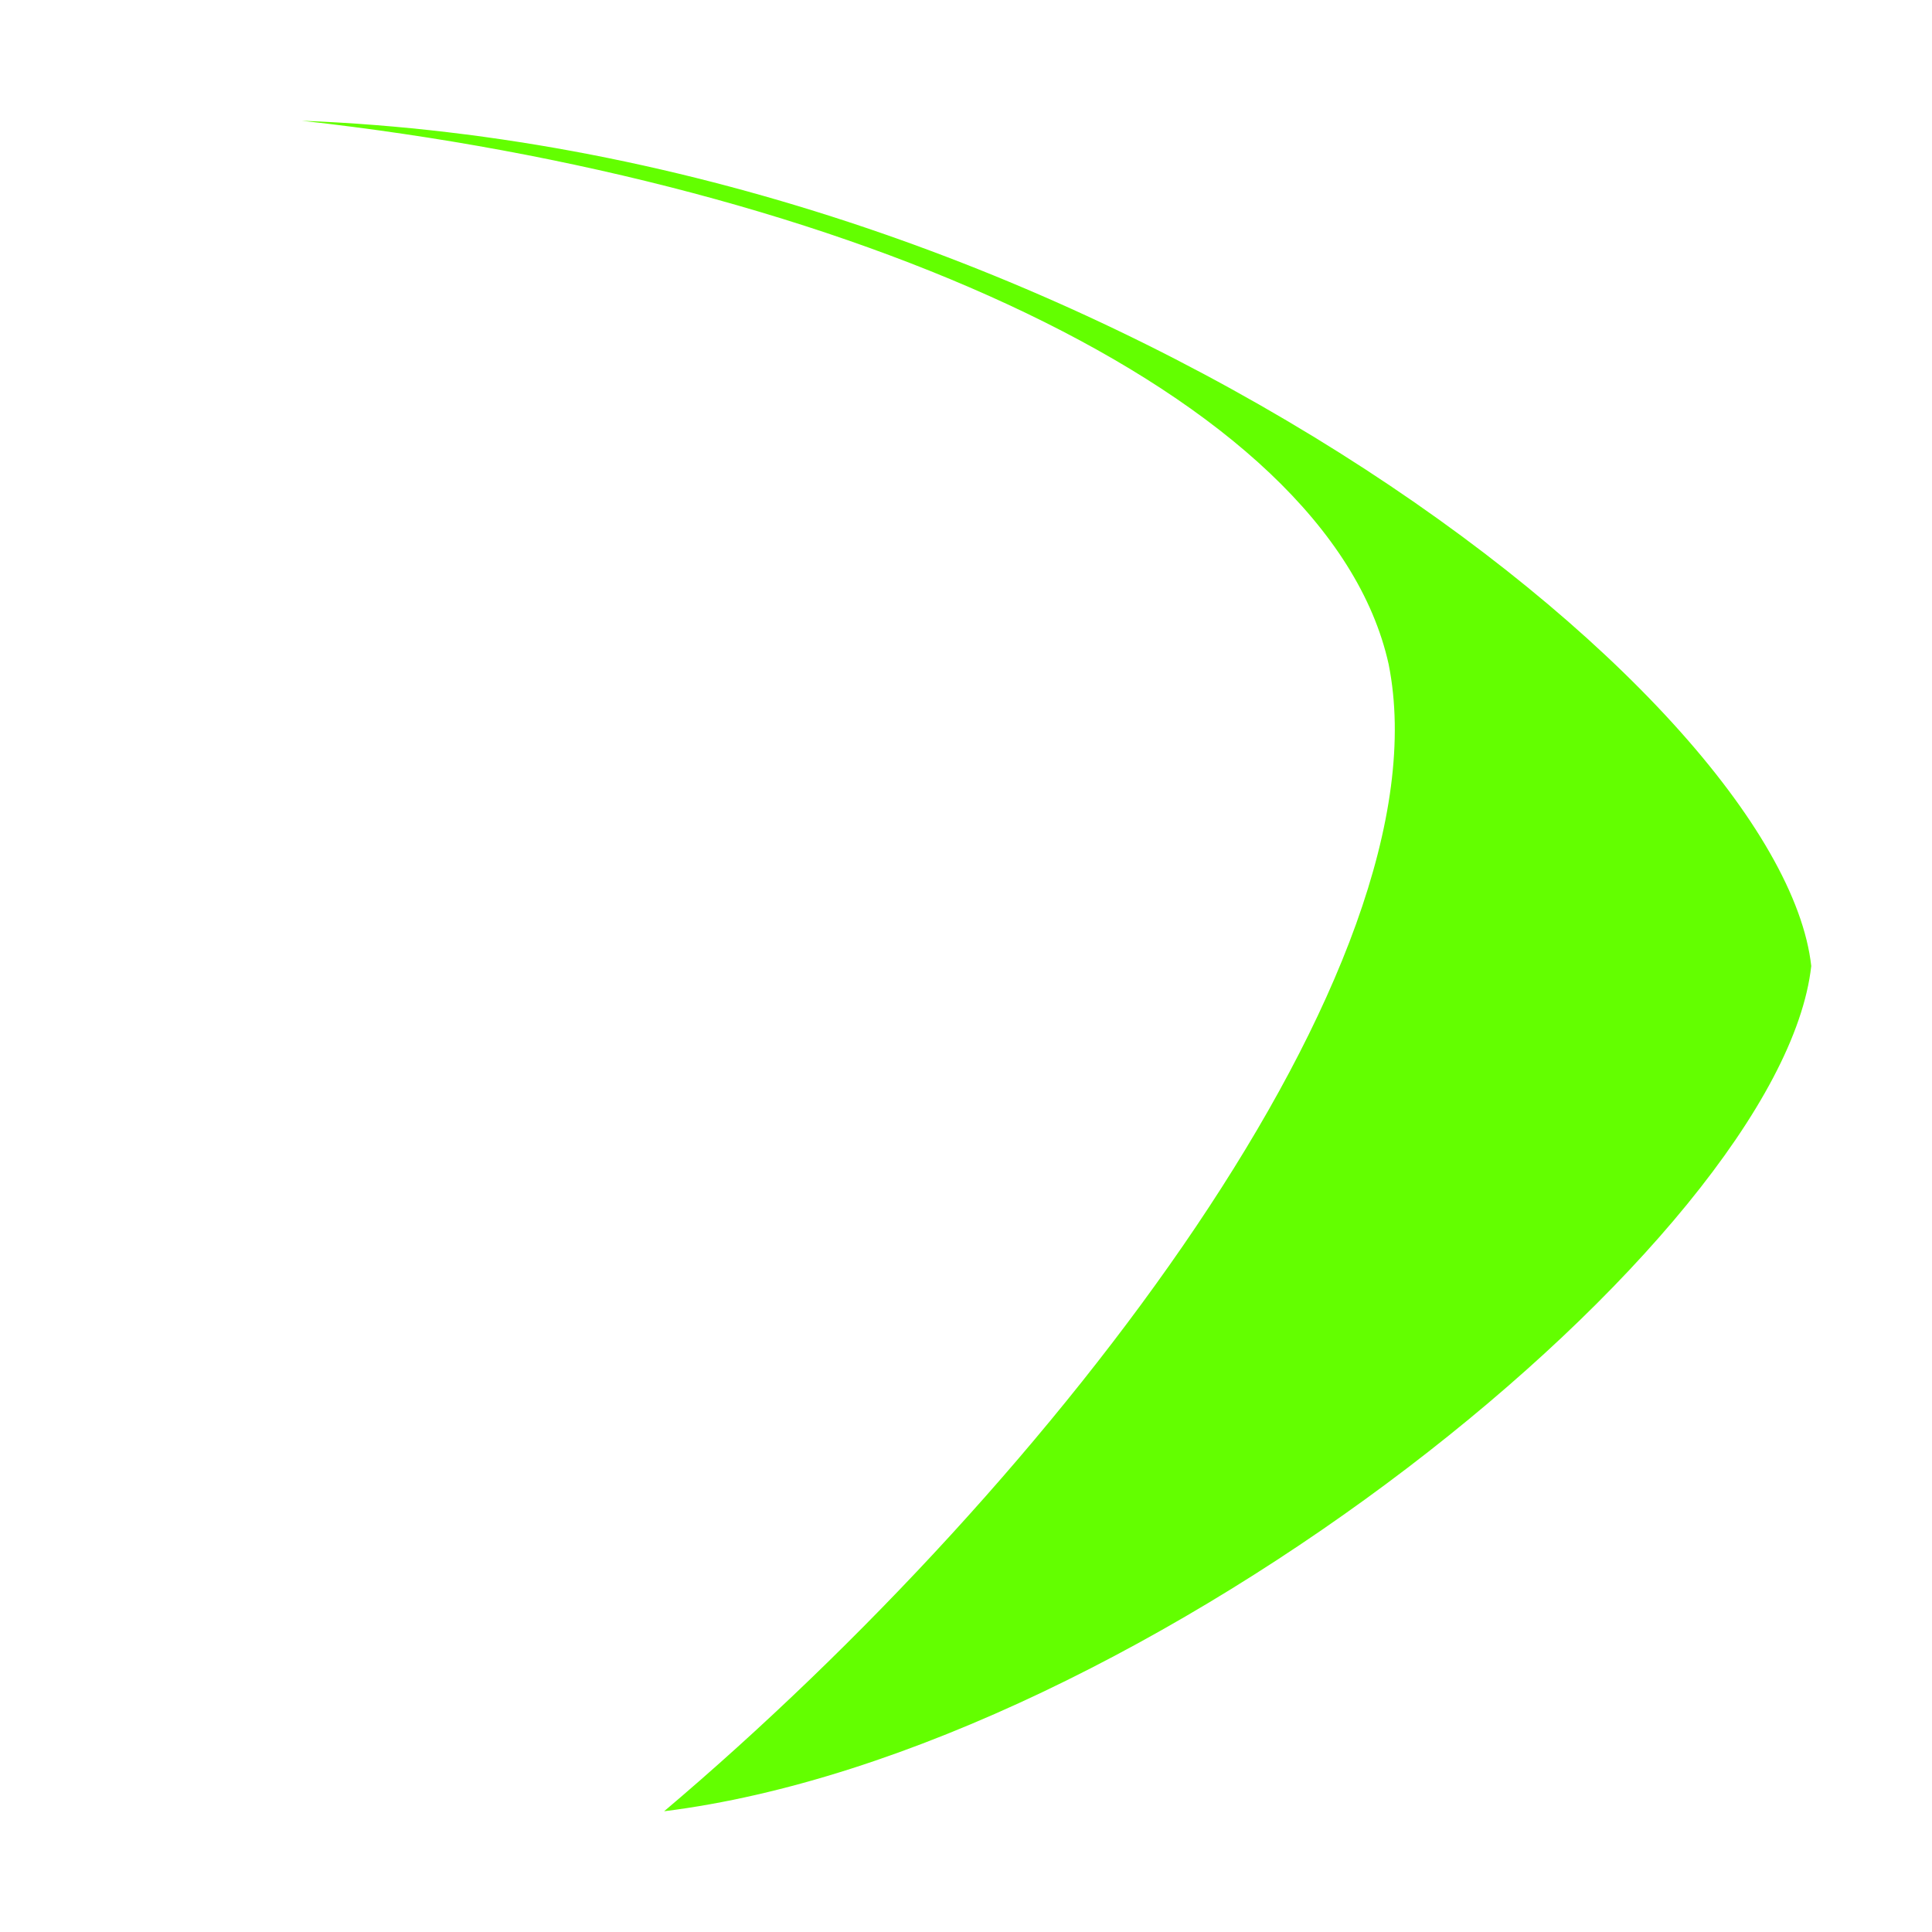
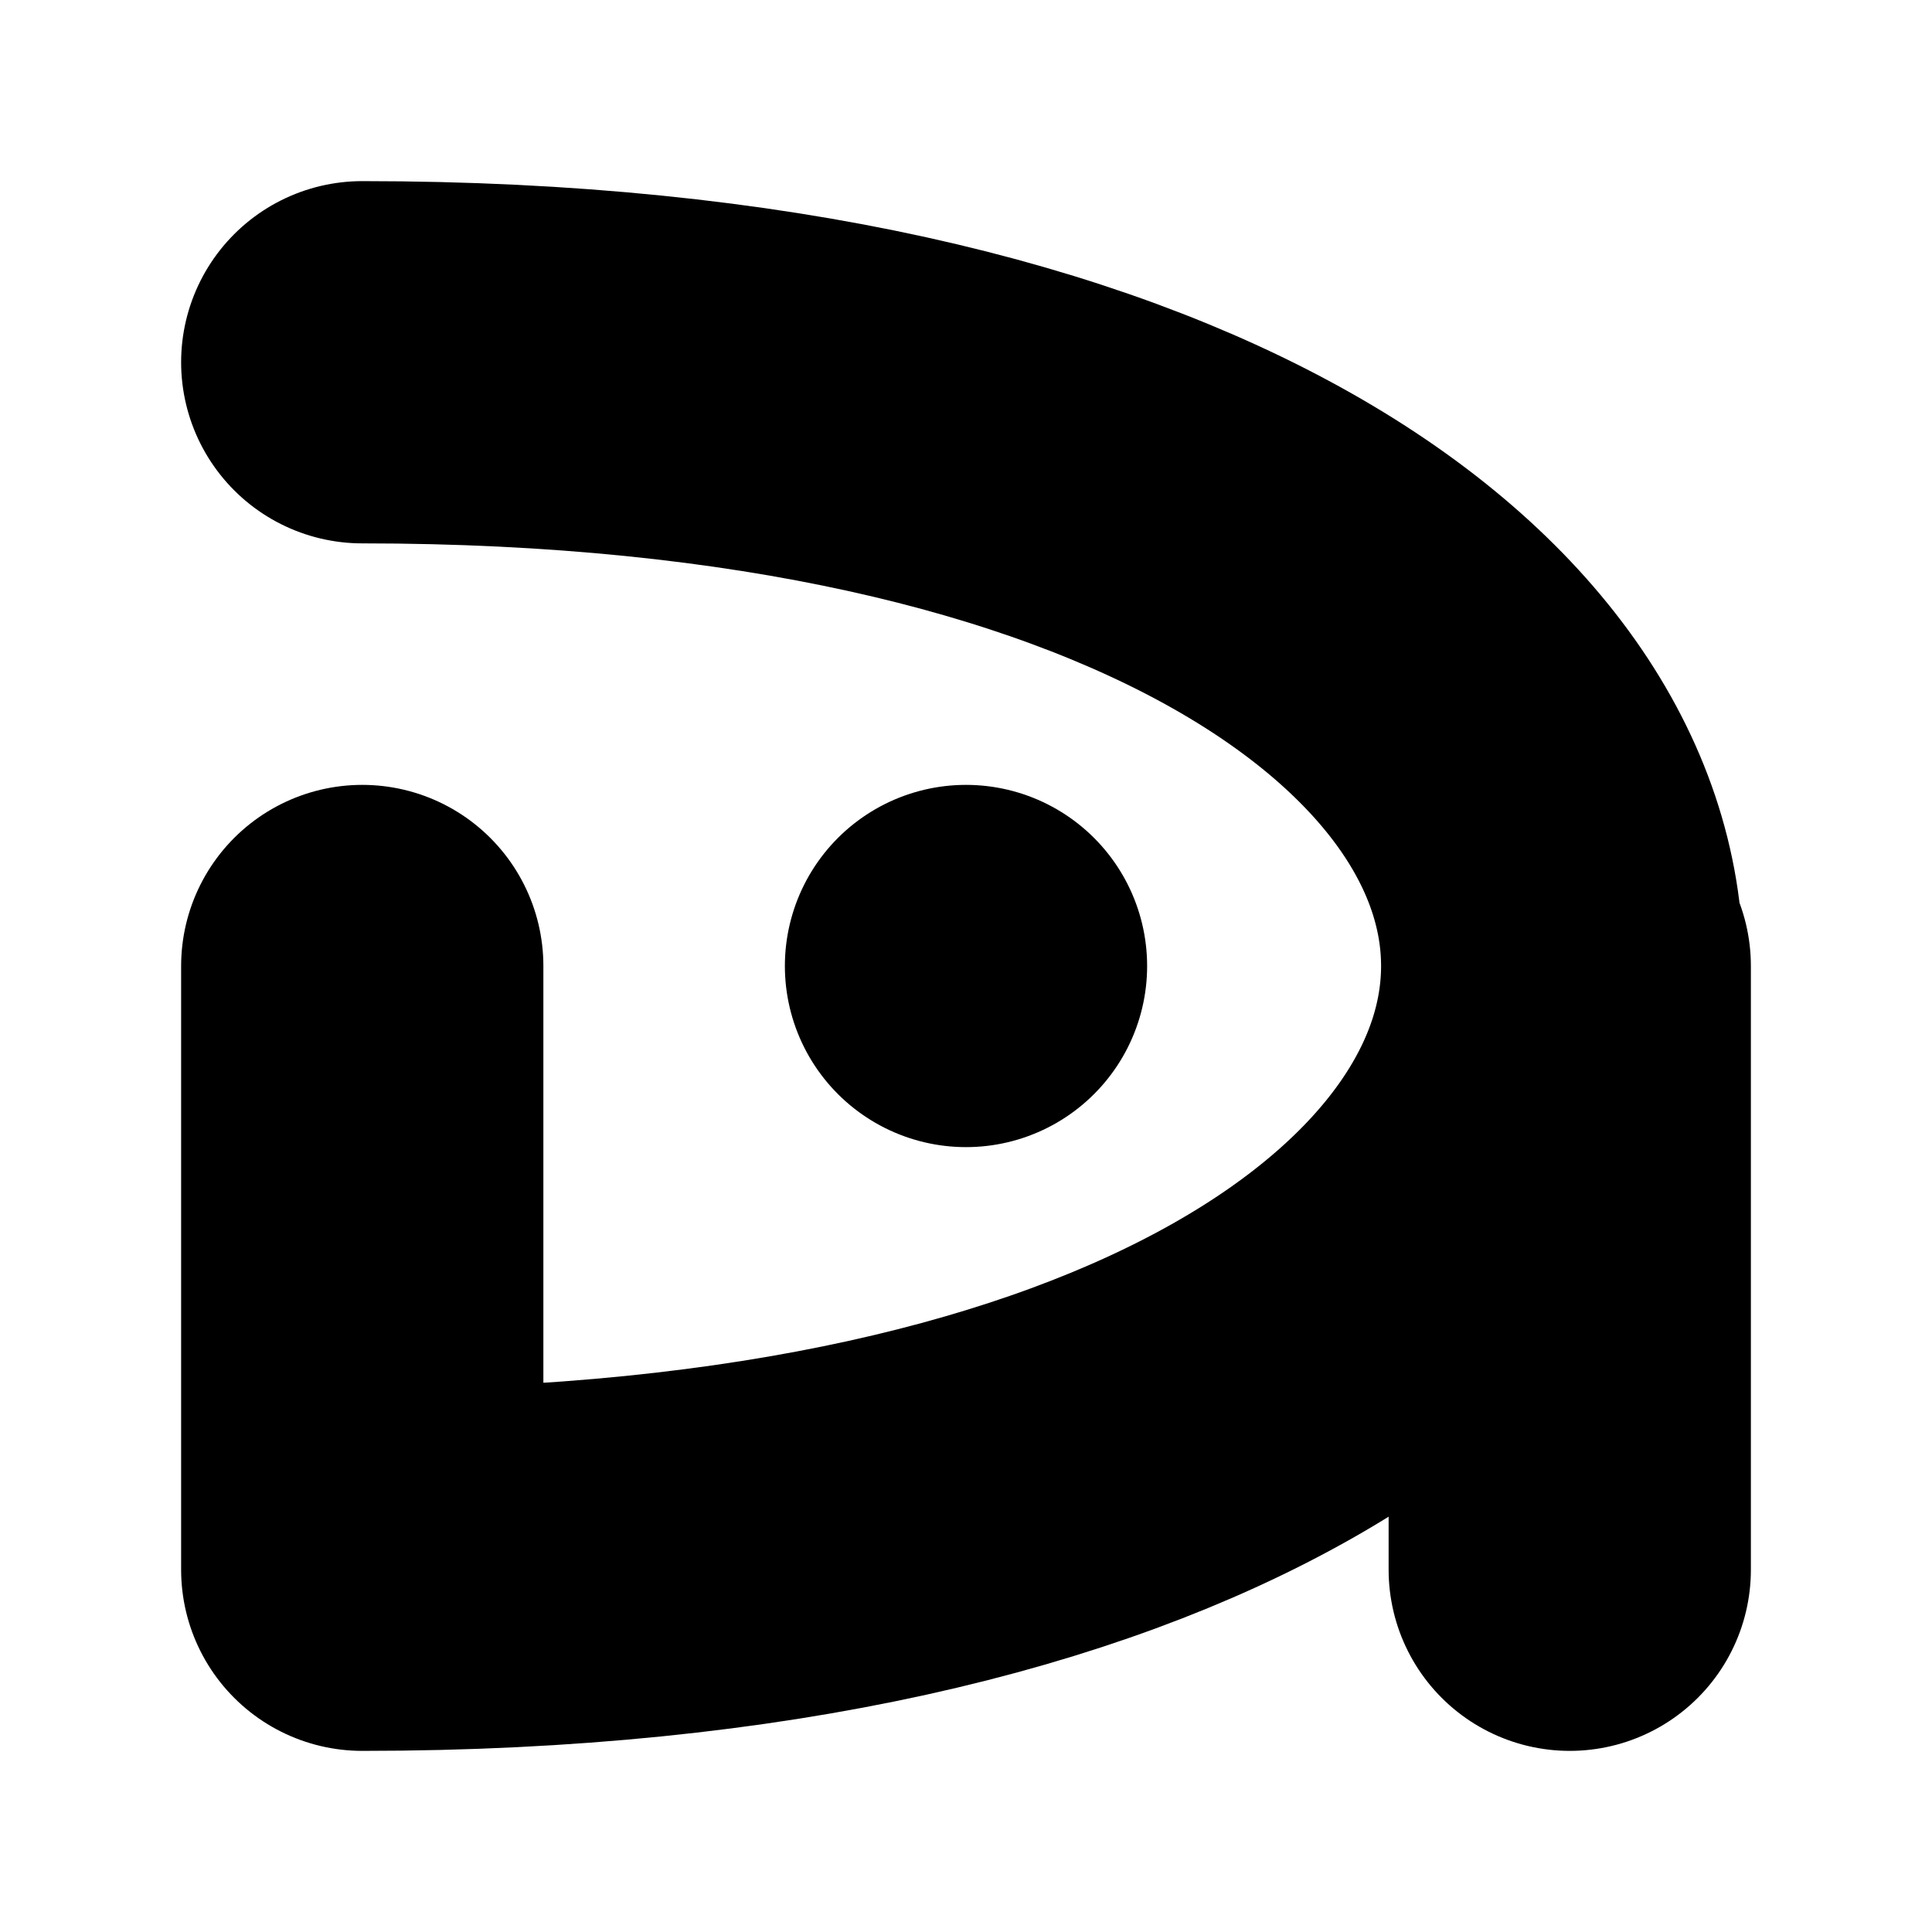
- <svg xmlns="http://www.w3.org/2000/svg" width="512" height="512" viewBox="0 0 128 128" role="img" aria-label="Logo">
-   <path d="             M20 8             C72 10, 118 46, 120 64             C118 82, 76 116, 44 120             C70 98, 96 64, 92 44             C88 26, 56 12, 20 8             Z         " fill="#63ff00" />
+ <svg xmlns="http://www.w3.org/2000/svg" width="512" height="512" viewBox="0 0 128 128" role="img" aria-label="D curve with mirrored vertical segments">
+   <path fill="none" stroke="#000" stroke-width="24" stroke-linecap="round" stroke-linejoin="round" d="M 24,24         C 130,24 130,104 24,104         L 24,64         M 104,64         L 104,104        M 64,64         L 64,64" />
</svg>
